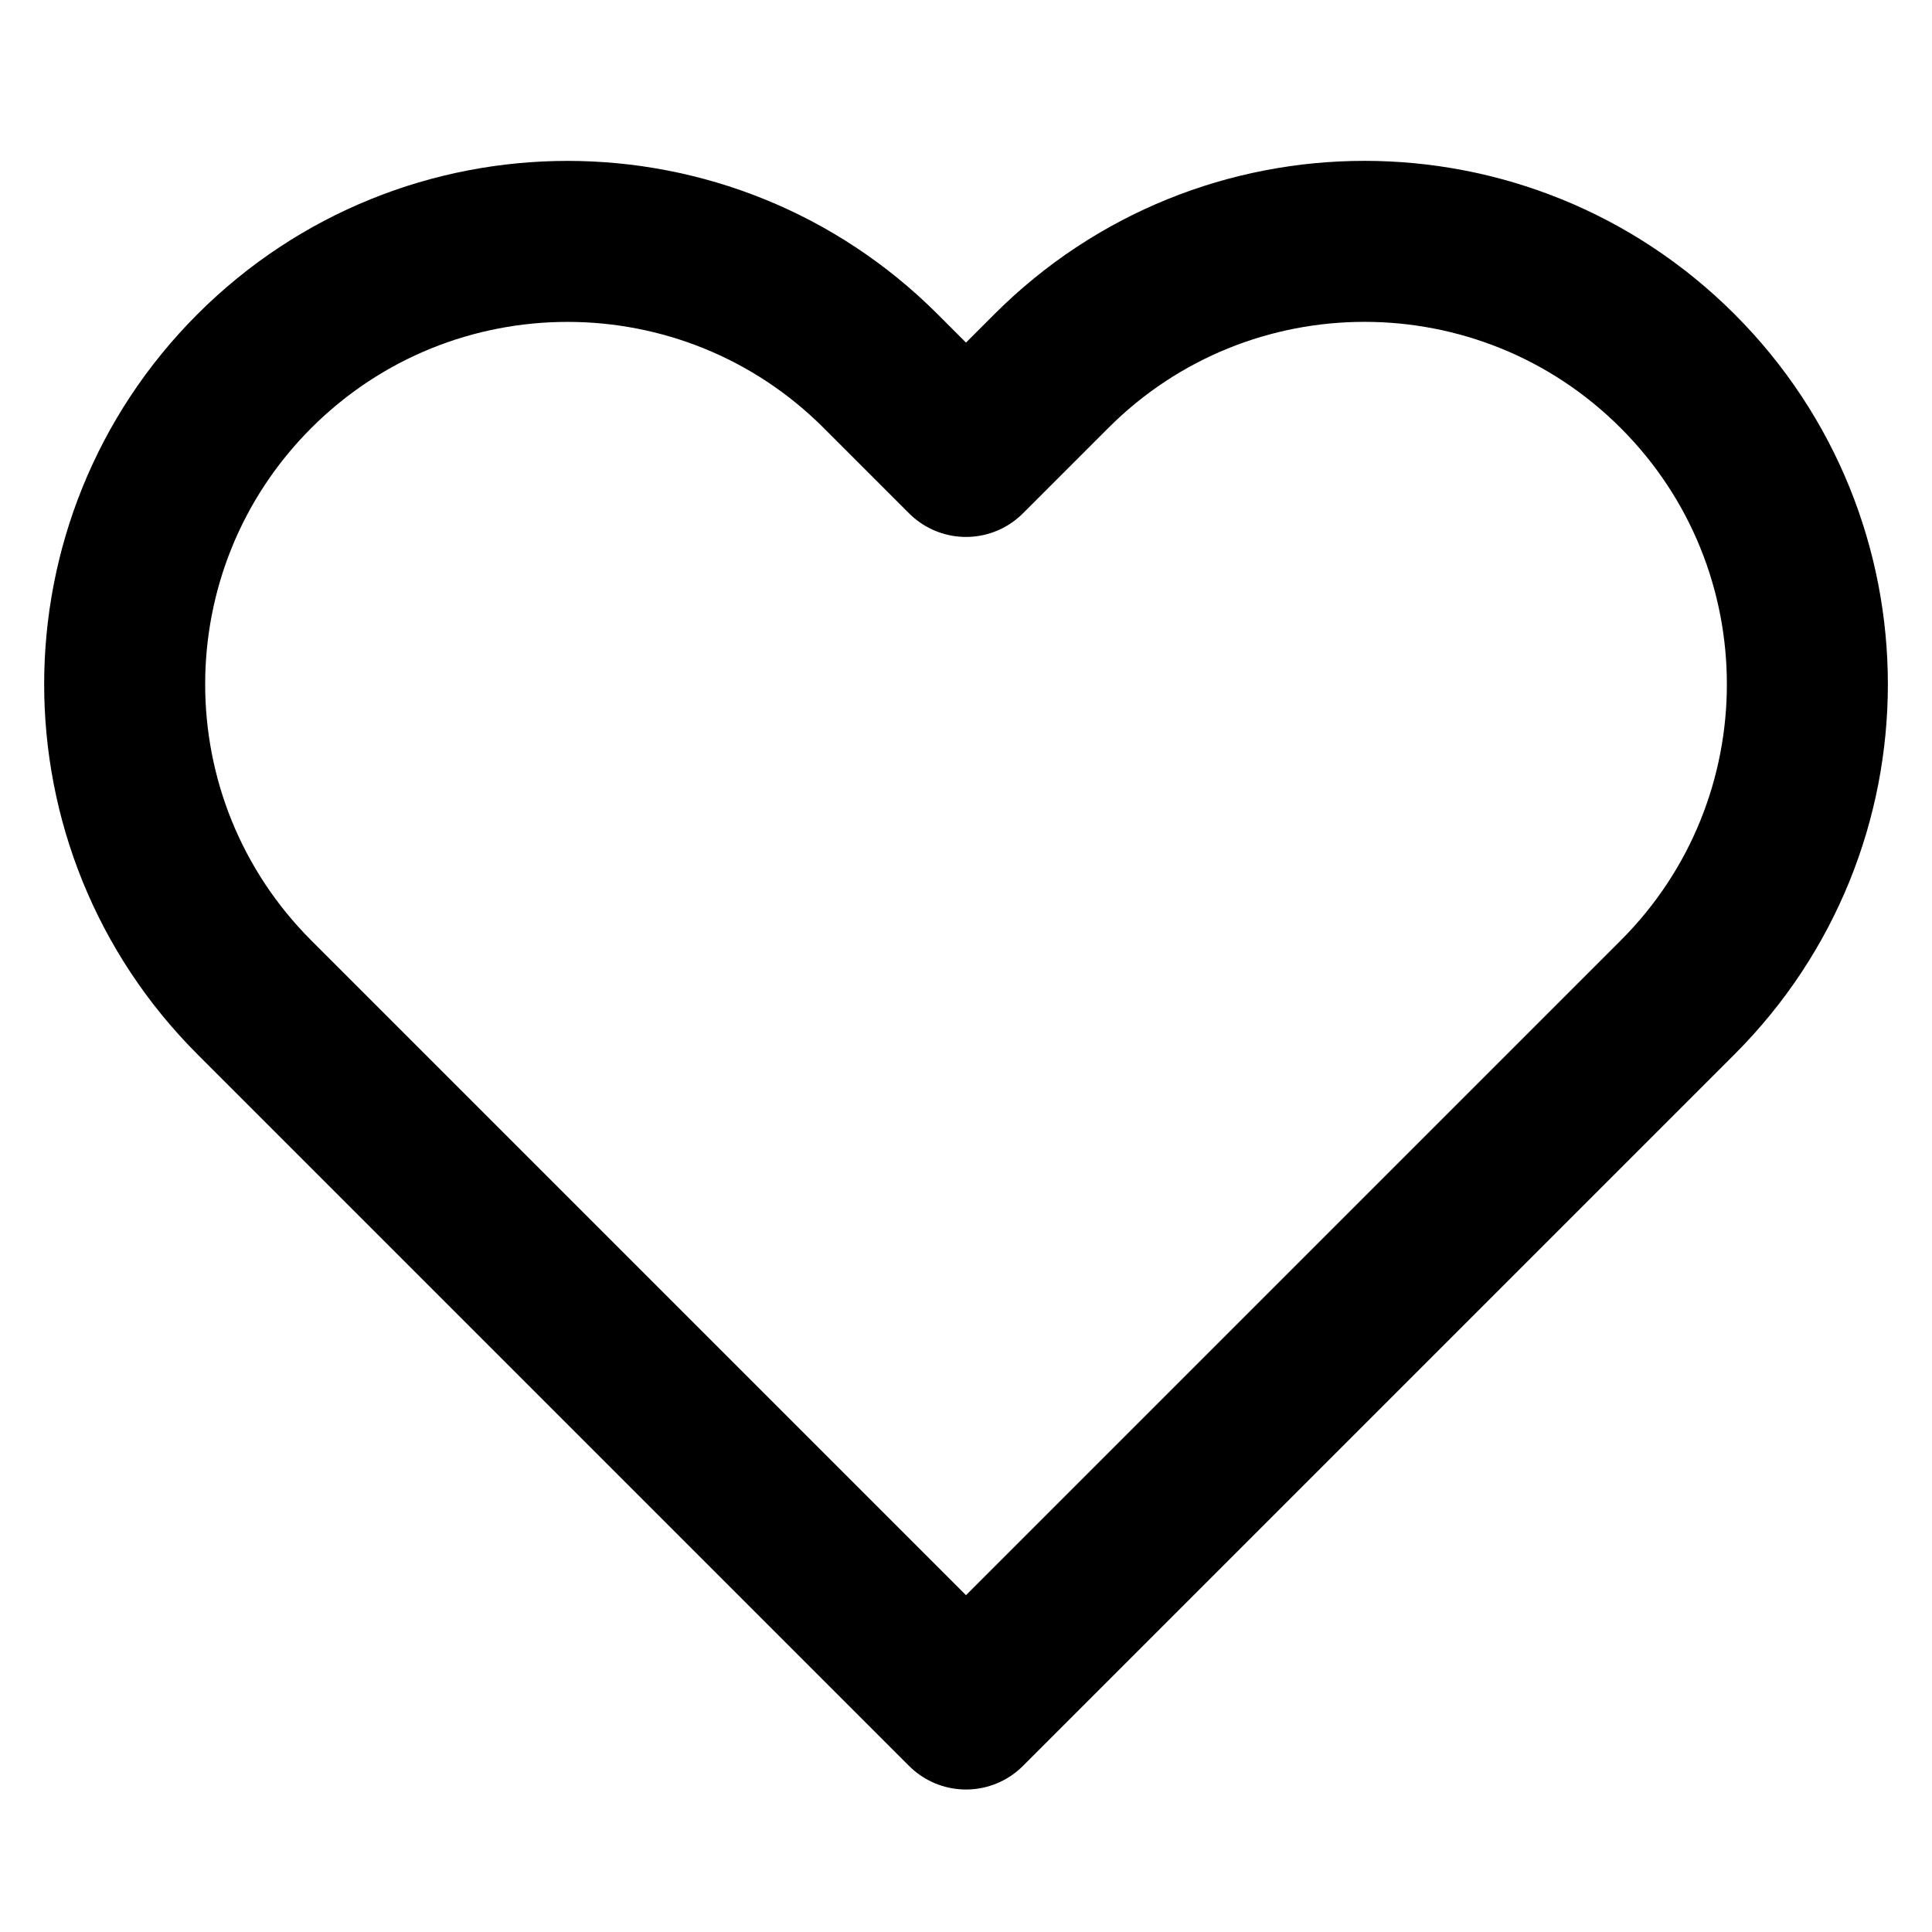
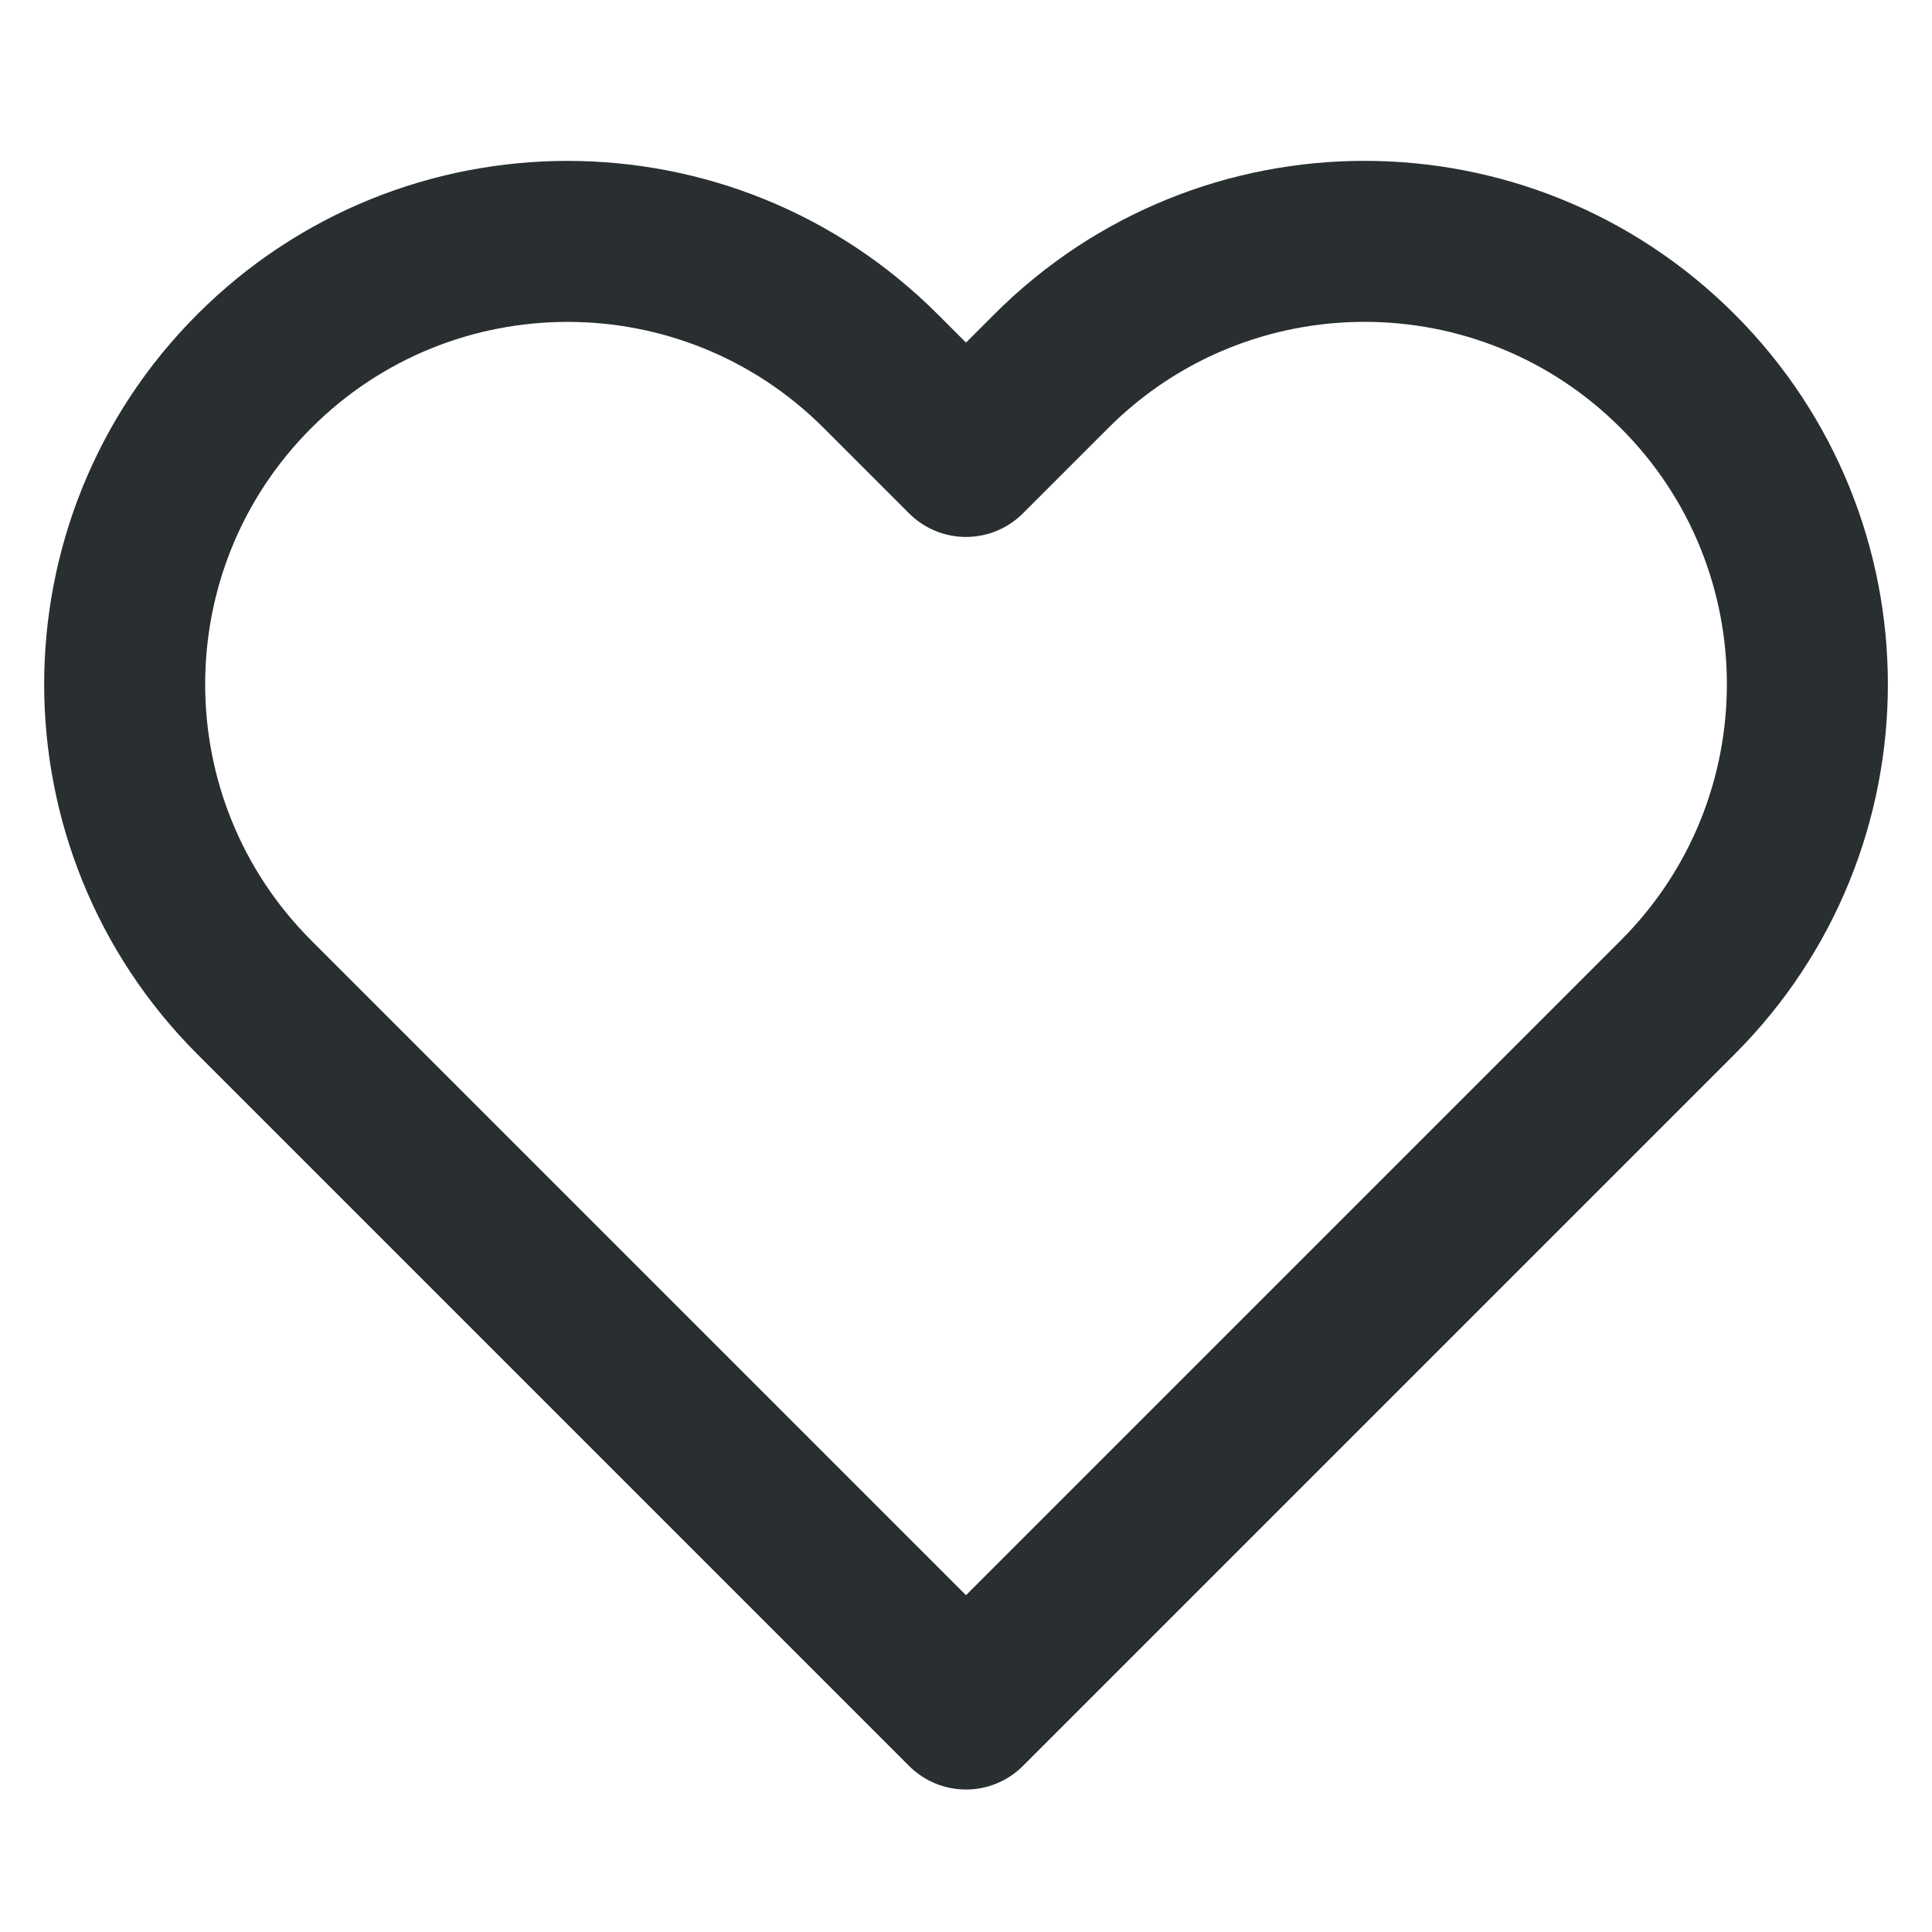
- <svg xmlns="http://www.w3.org/2000/svg" width="24" height="24" viewBox="0 0 24 24" fill="none" stroke="#000" stroke-width="2" stroke-linecap="round" stroke-linejoin="round">
+ <svg xmlns="http://www.w3.org/2000/svg" width="24" height="24" viewBox="0 0 24 24" fill="none" stroke="#292e31" stroke-width="2" stroke-linecap="round" stroke-linejoin="round">
  <path d="M20.84 4.61a5.5 5.5 0 0 0-7.78 0L12 5.67l-1.06-1.06a5.5 5.5 0 0 0-7.78 7.78l1.06 1.06L12 21.23l7.78-7.78 1.06-1.06a5.5 5.5 0 0 0 0-7.78z" />
</svg>
